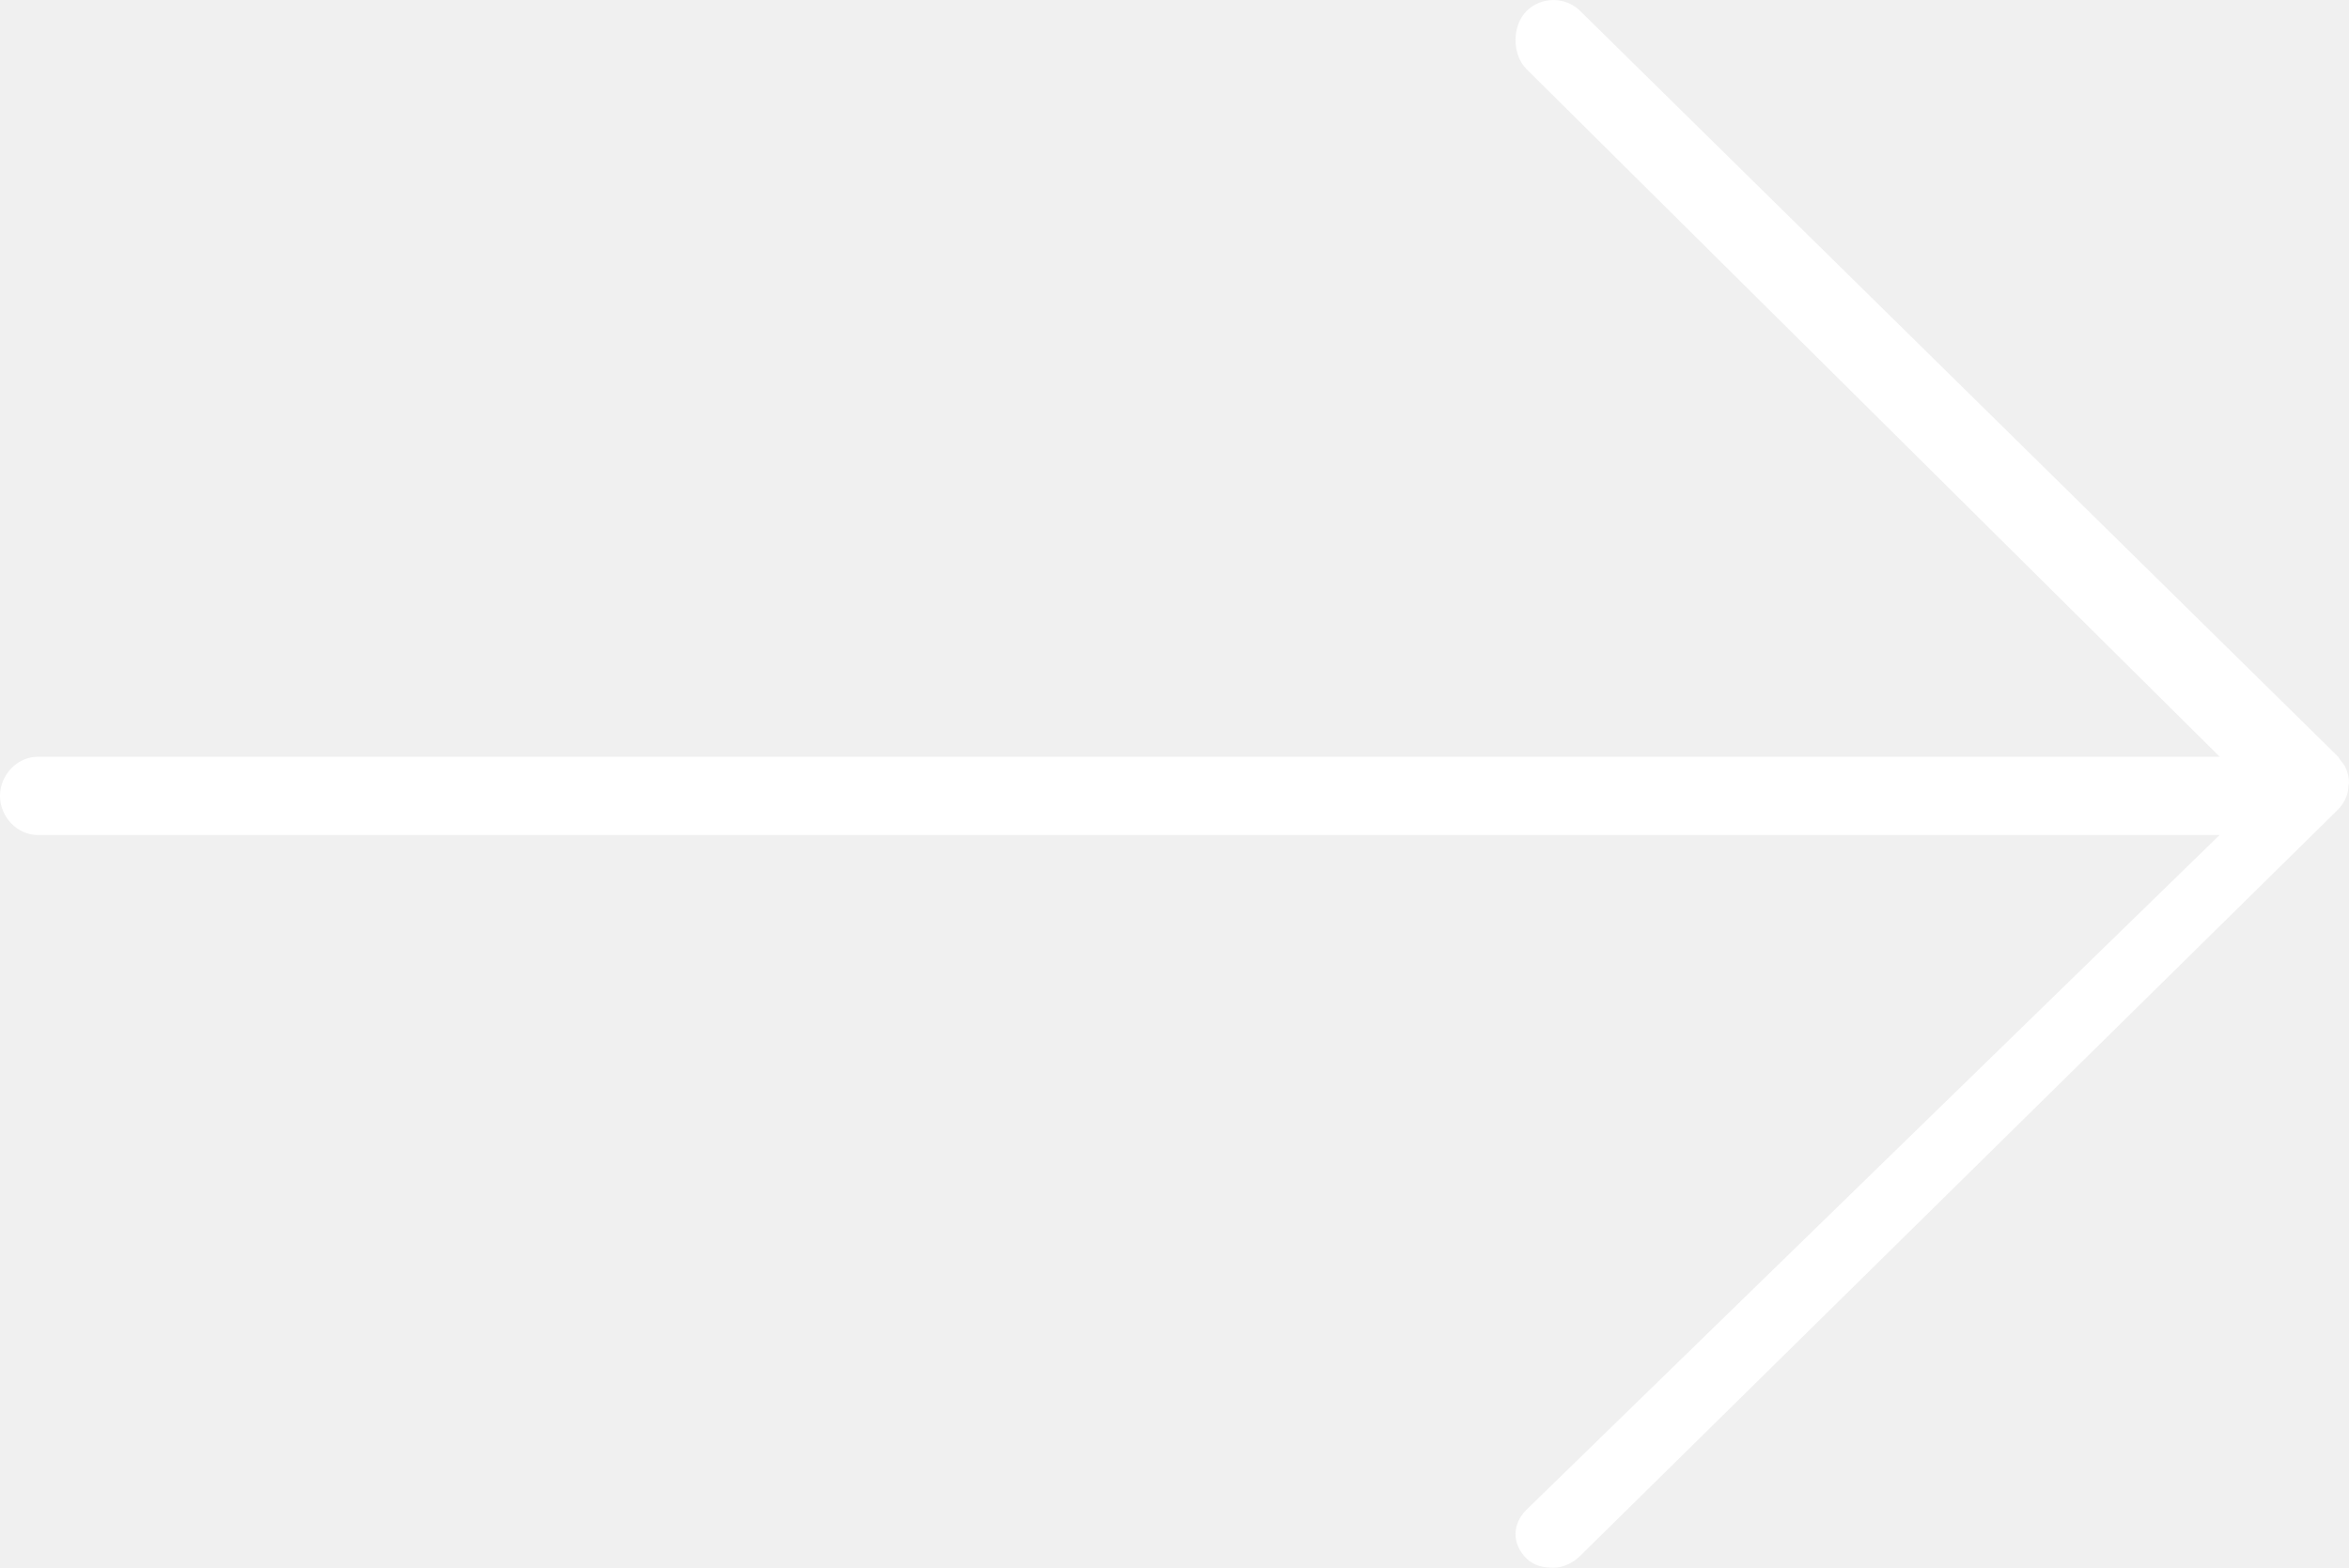
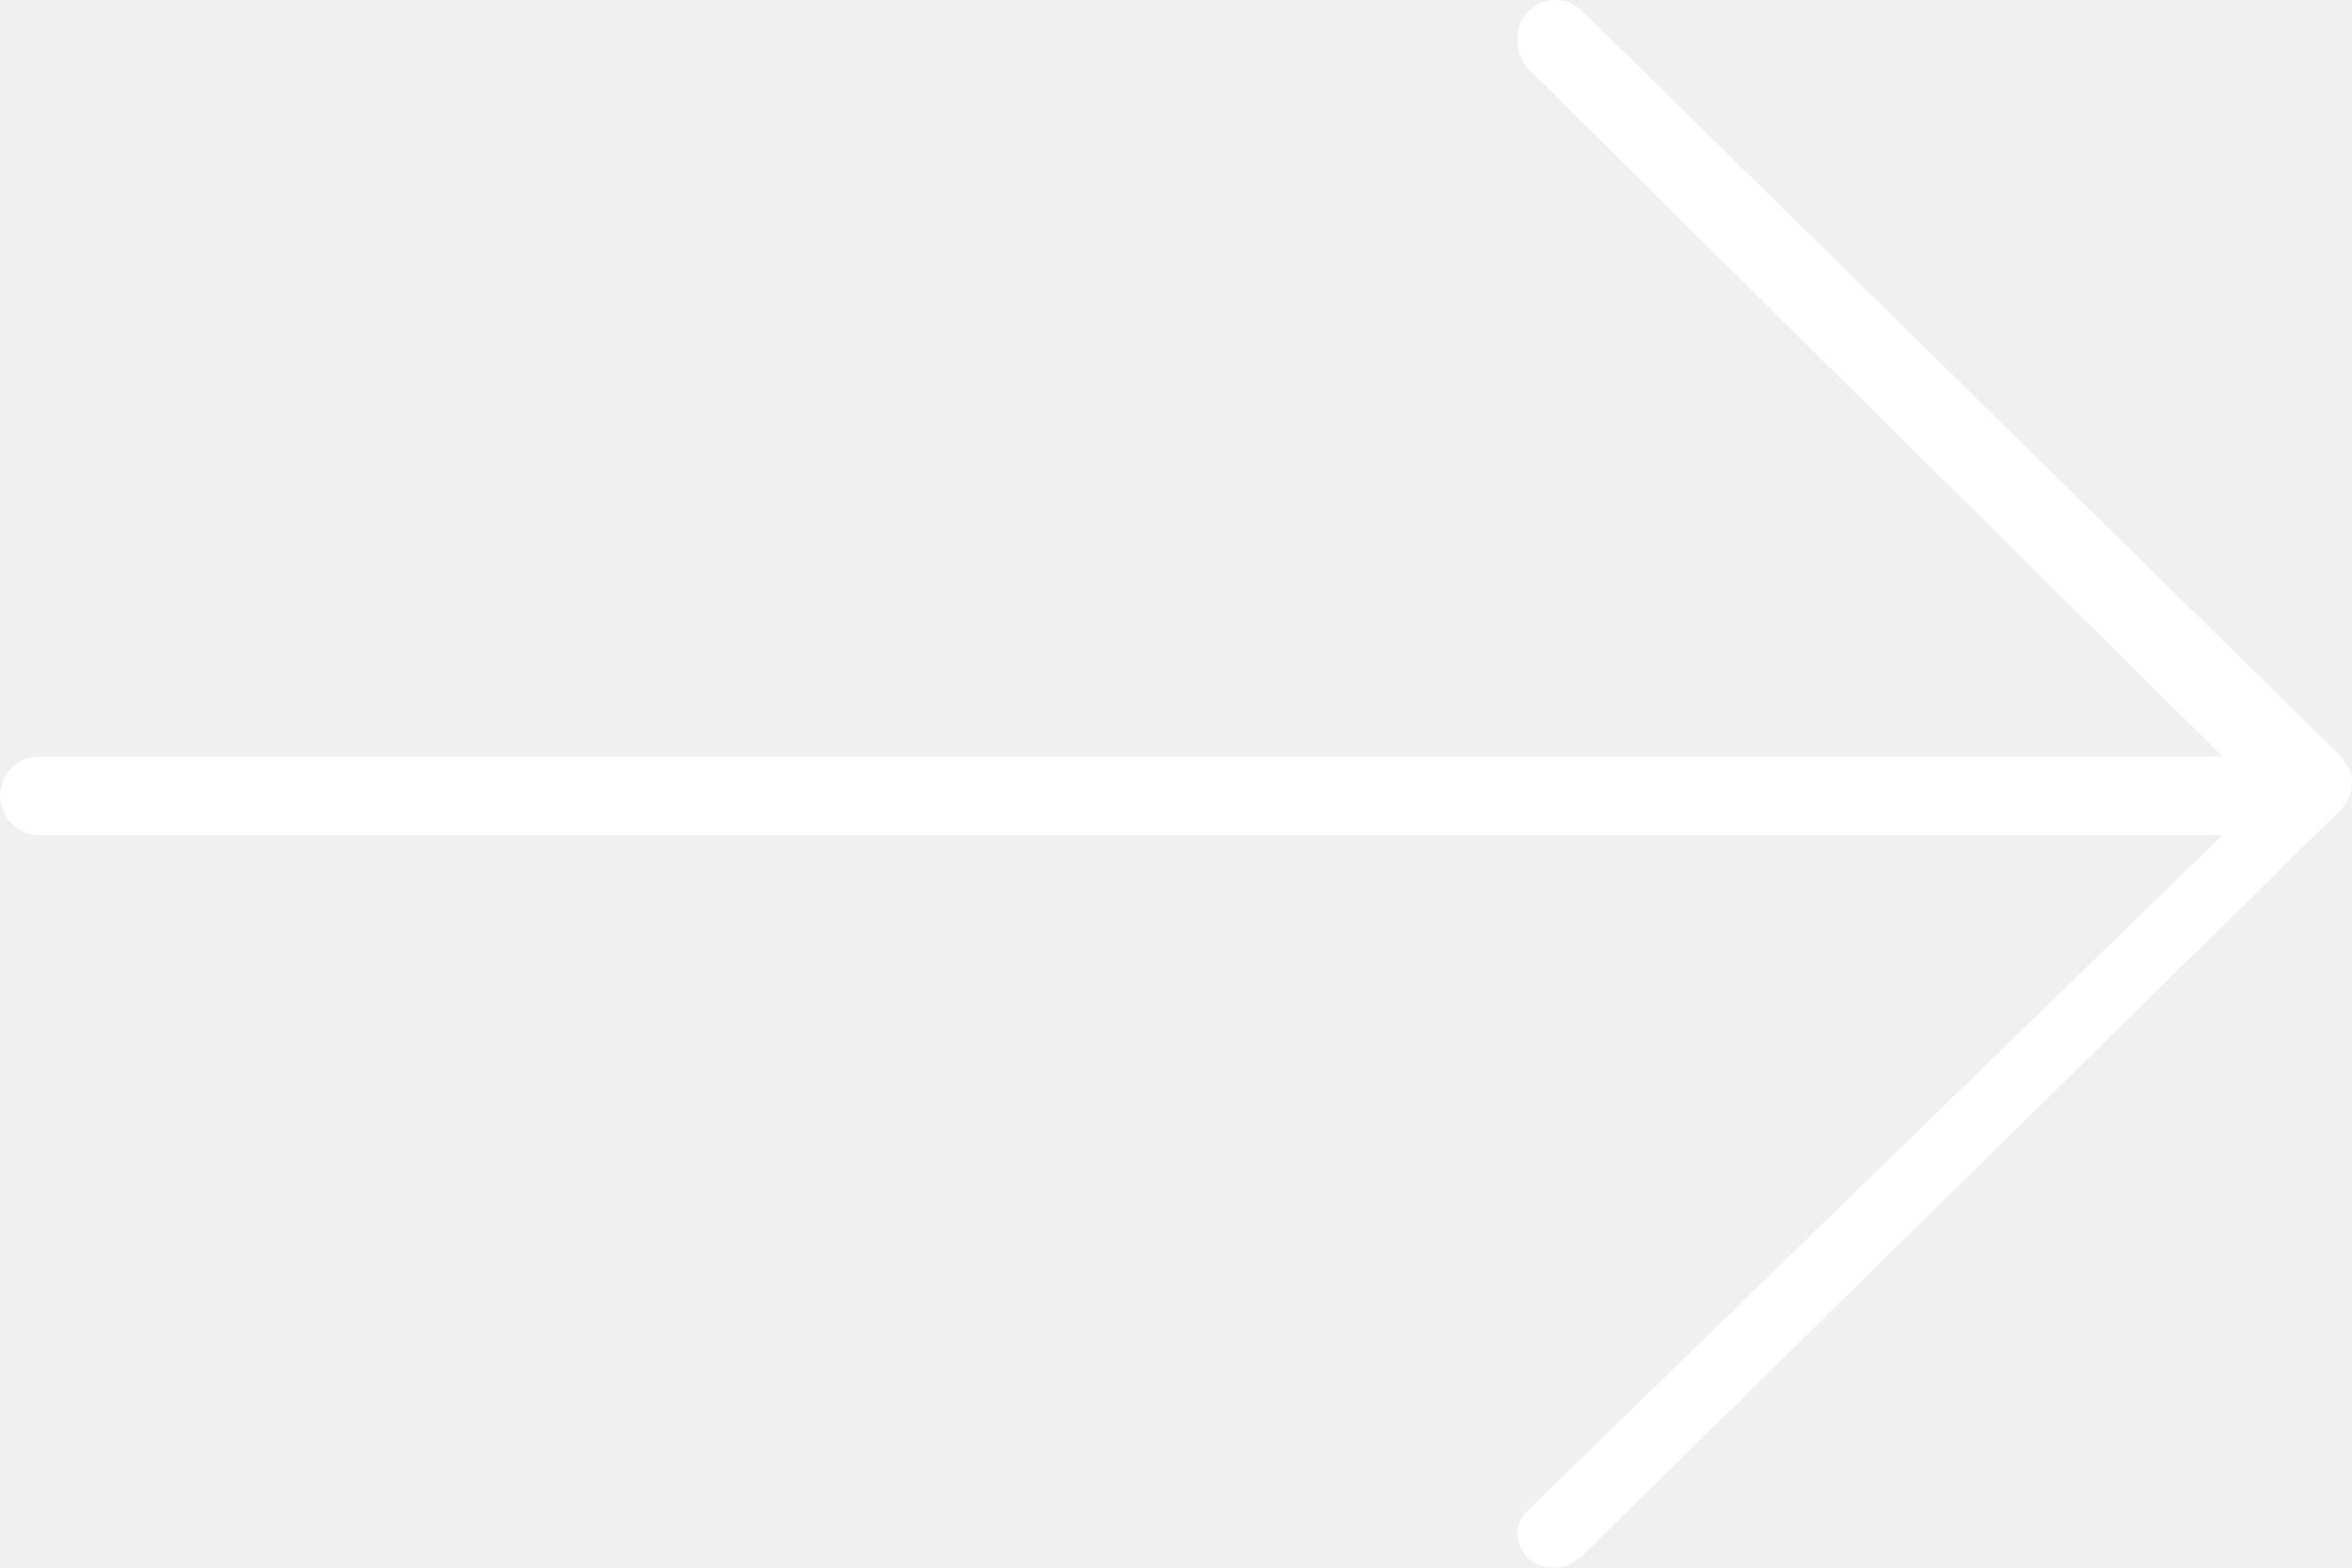
- <svg xmlns="http://www.w3.org/2000/svg" version="1.1" x="0px" y="0px" width="30px" height="20.023px" viewBox="0 0 30 20.023" enable-background="new 0 0 30 20.023" xml:space="preserve">
+ <svg xmlns="http://www.w3.org/2000/svg" version="1.1" id="Layer_1" x="0px" y="0px" width="30px" height="20px" viewBox="0 0.011 30 20" enable-background="new 0 0.011 30 20" xml:space="preserve">
  <g id="Layer_2" display="none">
    <rect x="-449.708" y="-349.834" display="inline" stroke="#FFFFFF" stroke-miterlimit="10" width="914" height="652" />
  </g>
-   <g id="Layer_1">
-     <path fill="#FFFFFF" d="M30,10L30,10c0-0.063-0.014-0.125-0.038-0.183c-0.017-0.042-0.046-0.076-0.073-0.11   c-0.013-0.014-0.018-0.031-0.03-0.044L20.181,0.14c-0.188-0.186-0.495-0.186-0.684,0c-0.189,0.186-0.189,0.558,0,0.744l8.852,8.782   H0.484C0.216,9.666,0,9.902,0,10.166s0.216,0.5,0.484,0.5h27.863l-8.85,8.616c-0.189,0.186-0.189,0.44,0,0.626   c0.094,0.093,0.218,0.116,0.342,0.116s0.247-0.058,0.342-0.151l9.674-9.528c0.046-0.044,0.083-0.101,0.108-0.161   c0.022-0.049,0.028-0.104,0.031-0.156C29.995,10.019,30,10.009,30,10z" />
+   <g id="Layer_1_1_">
+     <path fill="#FFFFFF" d="M30,9.999L30,9.999c0-0.062-0.014-0.125-0.037-0.183c-0.018-0.042-0.047-0.076-0.074-0.11   c-0.013-0.013-0.018-0.031-0.029-0.043l-9.678-9.511c-0.188-0.187-0.496-0.187-0.684,0c-0.189,0.185-0.189,0.557,0,0.742   l8.853,8.771H0.484C0.215,9.665,0,9.901,0,10.164c0,0.265,0.215,0.5,0.484,0.5h27.865l-8.851,8.605   c-0.189,0.185-0.189,0.439,0,0.625c0.093,0.093,0.217,0.116,0.341,0.116s0.248-0.059,0.343-0.151l9.674-9.516   c0.046-0.044,0.082-0.102,0.107-0.161c0.021-0.049,0.029-0.104,0.031-0.156C29.995,10.018,30,10.008,30,9.999z" />
  </g>
</svg>
